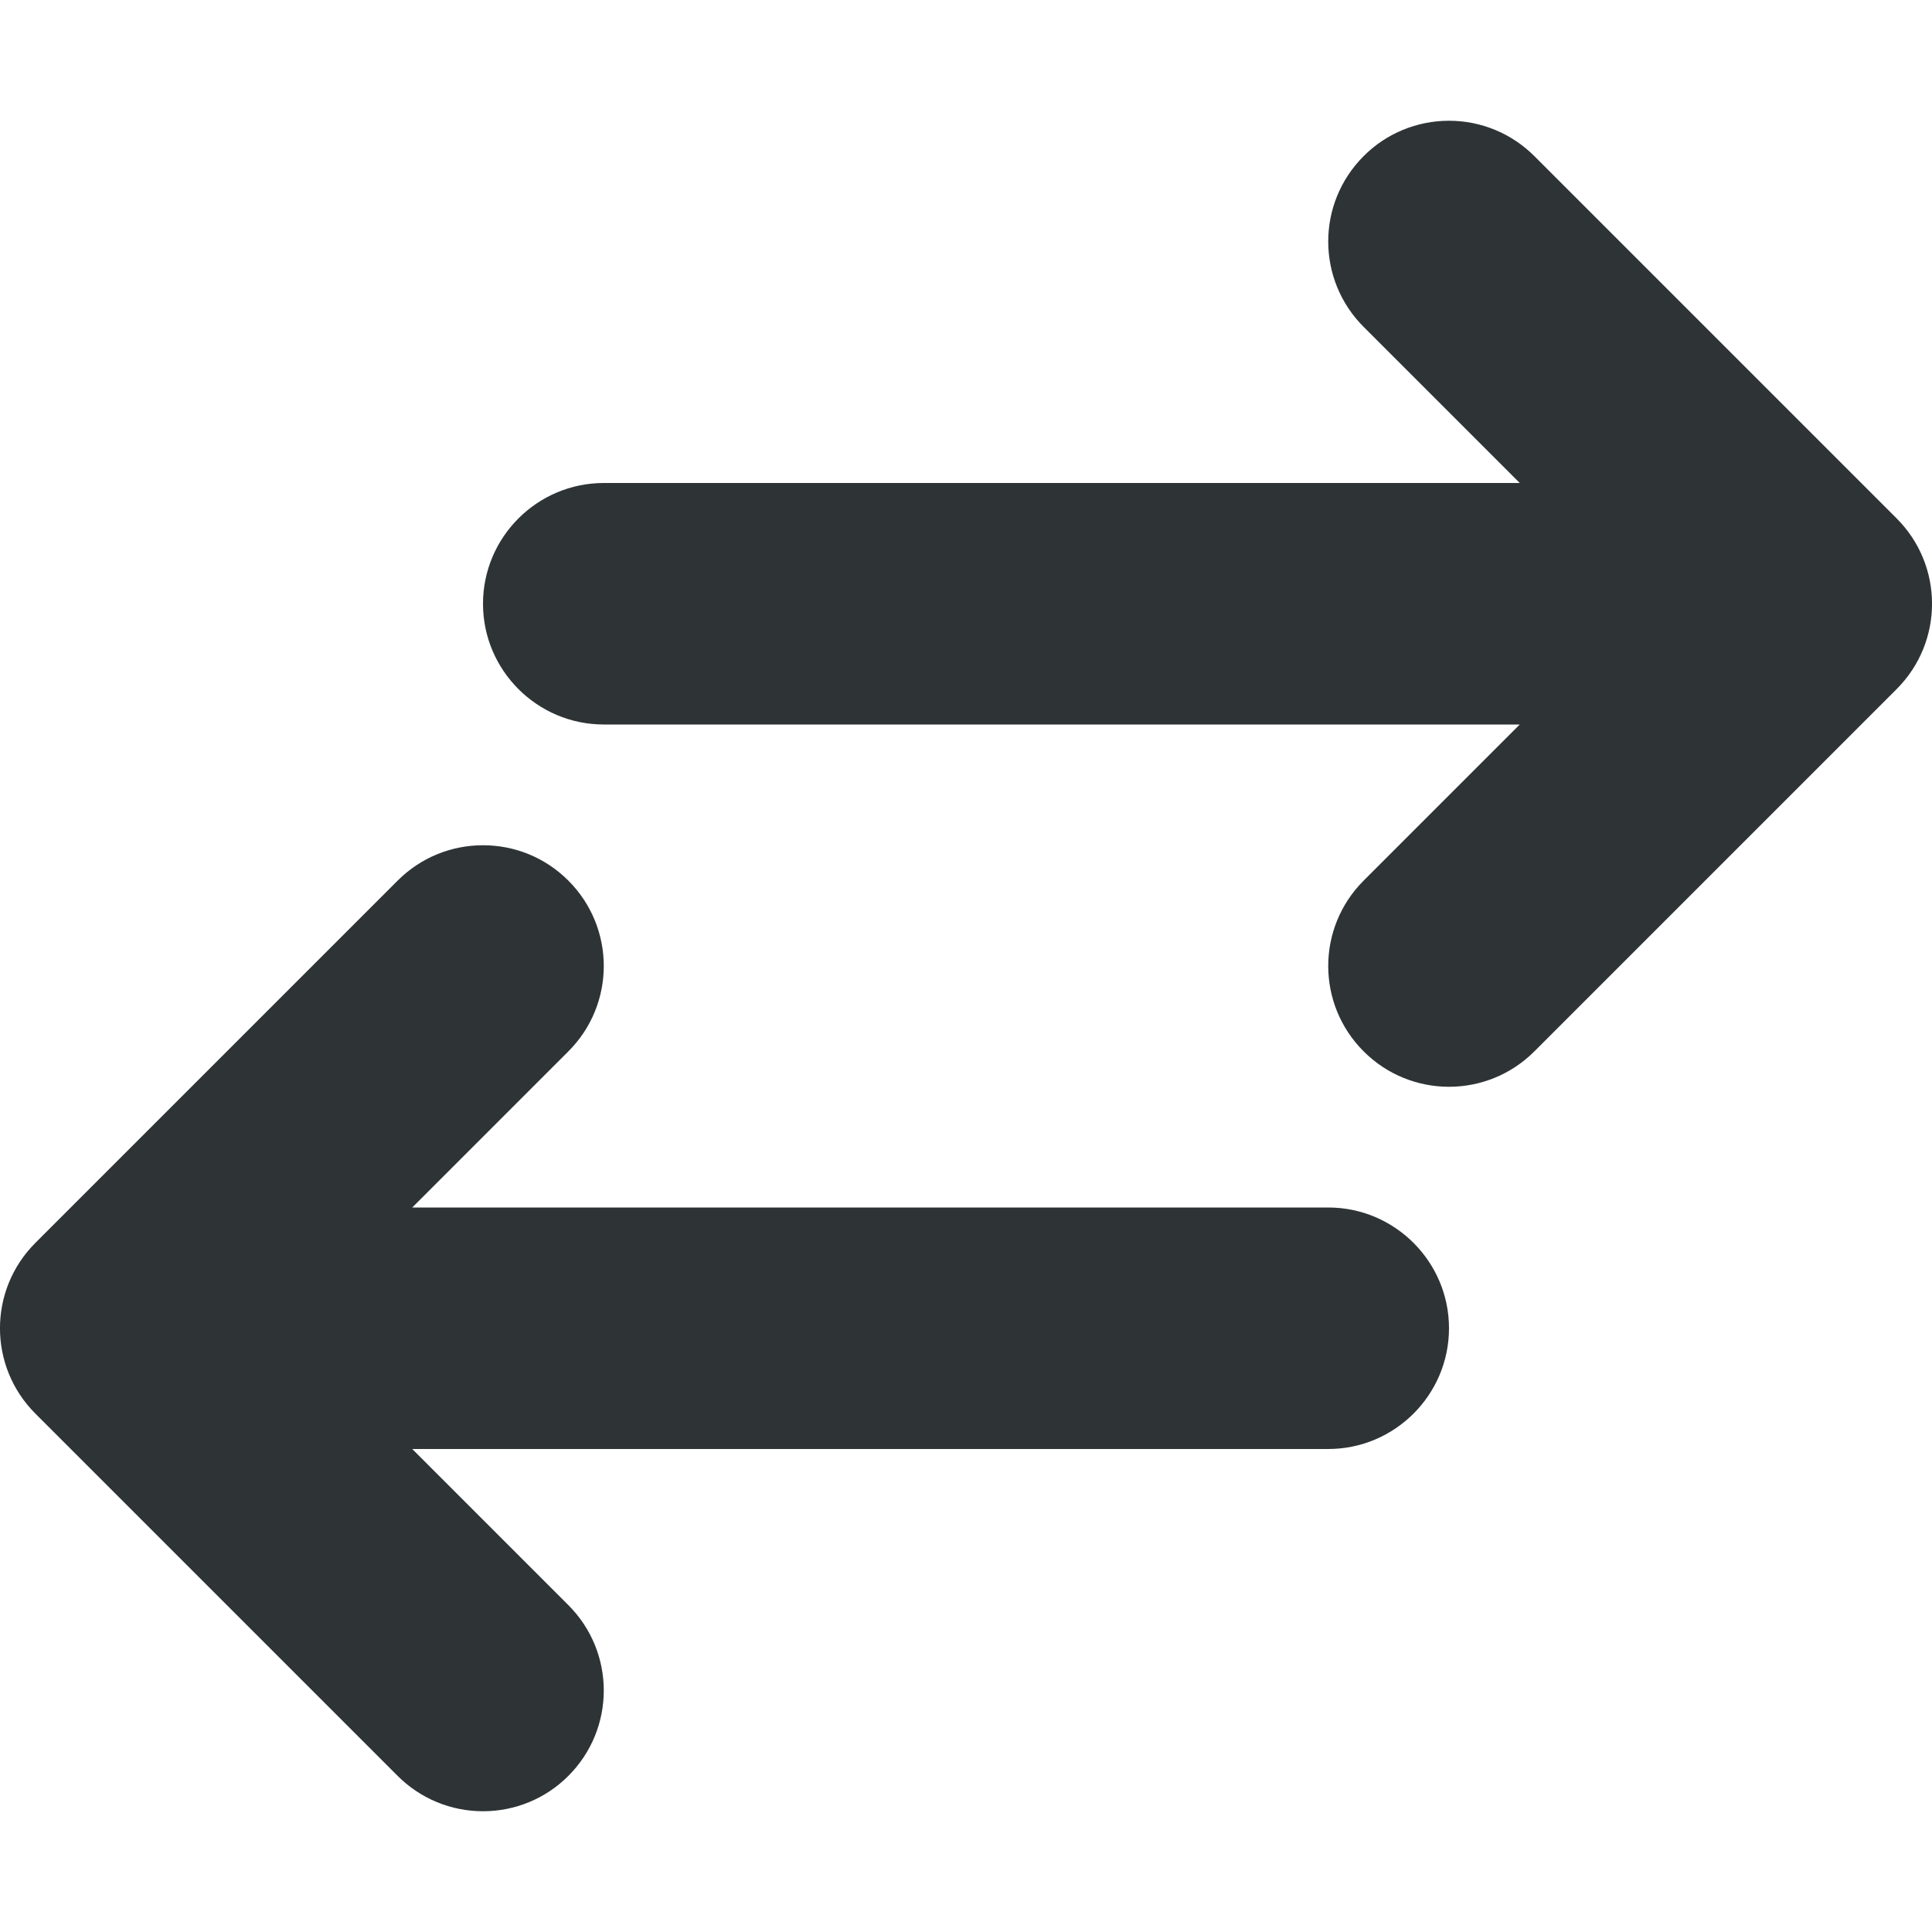
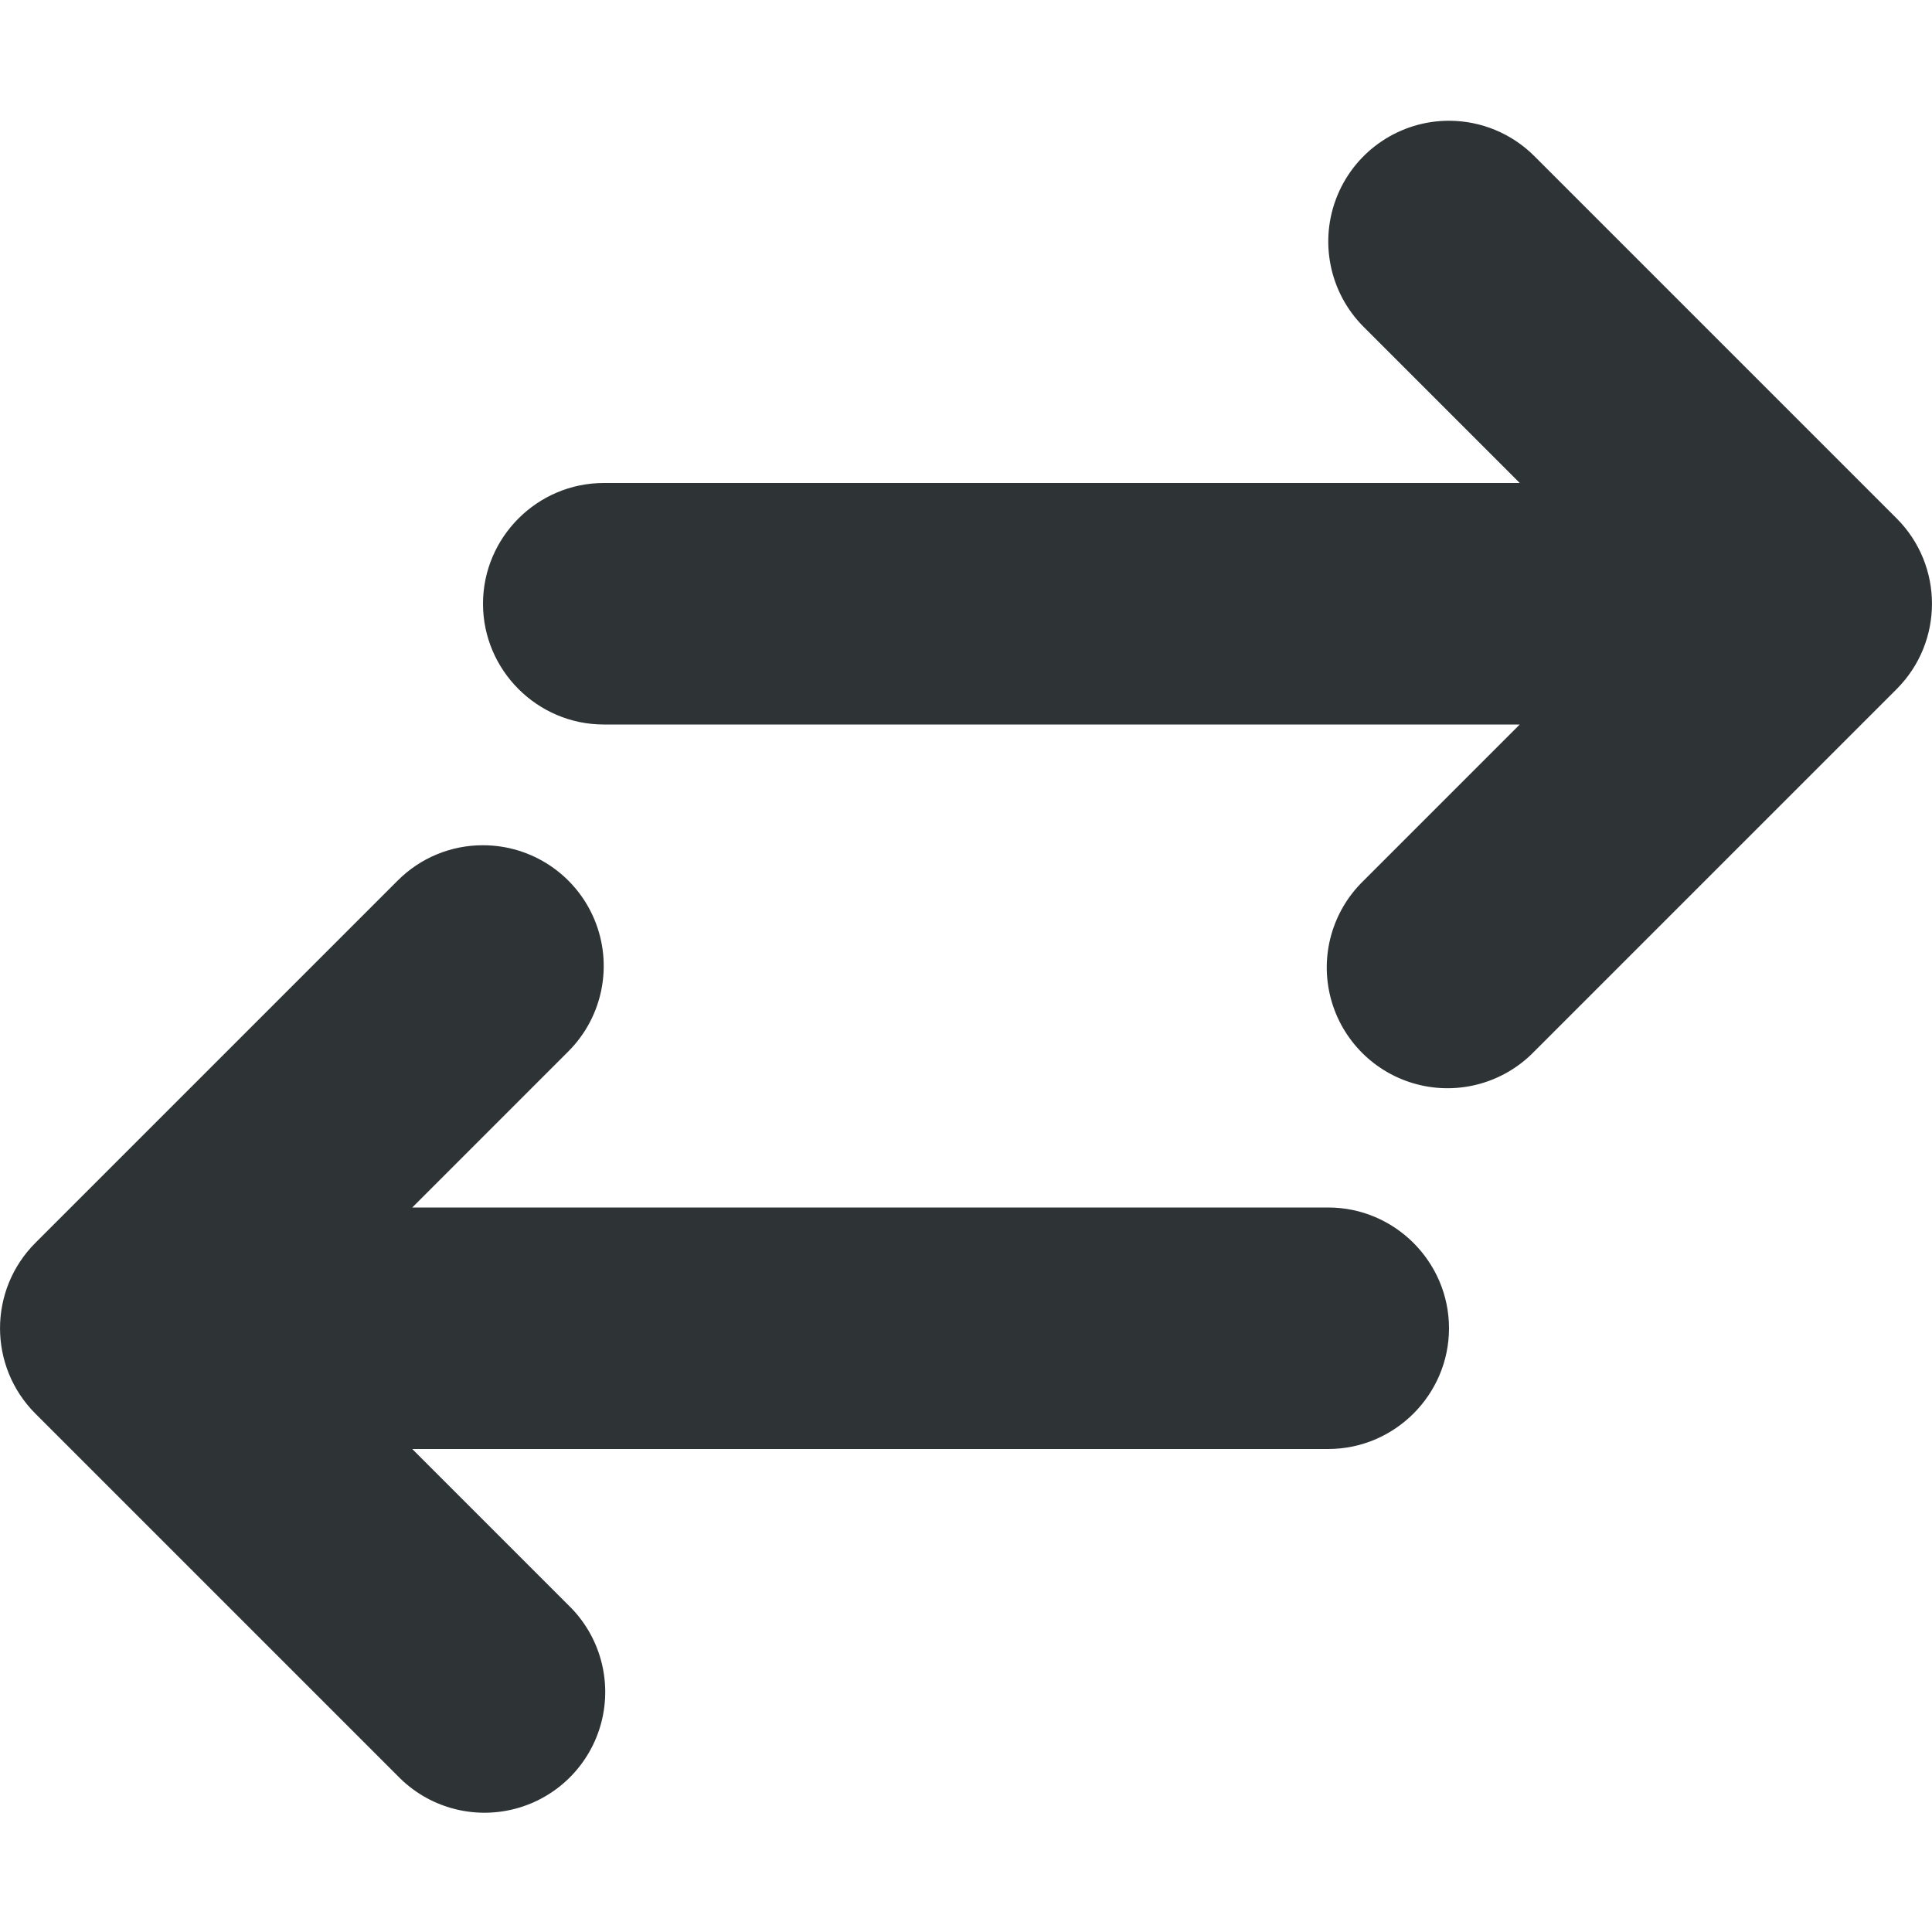
- <svg xmlns="http://www.w3.org/2000/svg" height="16px" viewBox="0 0 16 16" width="16px">
-   <path d="m 12 1 c -0.266 0 -0.52 0.105 -0.707 0.293 c -0.391 0.391 -0.391 1.023 0 1.414 l 1.293 1.293 h -7.586 c -0.551 0 -1 0.449 -1 1 s 0.449 1 1 1 h 7.586 l -1.293 1.293 c -0.391 0.391 -0.391 1.023 0 1.414 s 1.023 0.391 1.414 0 l 3 -3 c 0.391 -0.391 0.391 -1.023 0 -1.414 l -3 -3 c -0.188 -0.188 -0.441 -0.293 -0.707 -0.293 z m -8 6 c -0.258 0 -0.512 0.098 -0.707 0.293 l -3 3 c -0.391 0.391 -0.391 1.023 0 1.414 l 3 3 c 0.188 0.188 0.441 0.293 0.707 0.293 s 0.52 -0.105 0.707 -0.293 c 0.391 -0.391 0.391 -1.023 0 -1.414 l -1.293 -1.293 h 7.586 c 0.551 0 1 -0.449 1 -1 s -0.449 -1 -1 -1 h -7.586 l 1.293 -1.293 c 0.391 -0.391 0.391 -1.023 0 -1.414 c -0.195 -0.195 -0.449 -0.293 -0.707 -0.293 z m 0 0" fill="#2e3436" />
+ <svg xmlns="http://www.w3.org/2000/svg" width="16" height="16">
+   <path fill="#2e3436" d="M12 1a1 1 0 0 0-.707 1.707L12.586 4H5c-.55 0-1 .45-1 1s.45 1 1 1h7.586l-1.293 1.293a1 1 0 1 0 1.414 1.414l3-3a1 1 0 0 0 0-1.414l-3-3A1 1 0 0 0 12 1zM4 7a.993.993 0 0 0-.707.293l-3 3a1 1 0 0 0 0 1.414l3 3a1 1 0 1 0 1.414-1.414L3.414 12H11c.55 0 1-.45 1-1s-.45-1-1-1H3.414l1.293-1.293A1 1 0 0 0 4 7zm0 0" />
</svg>
